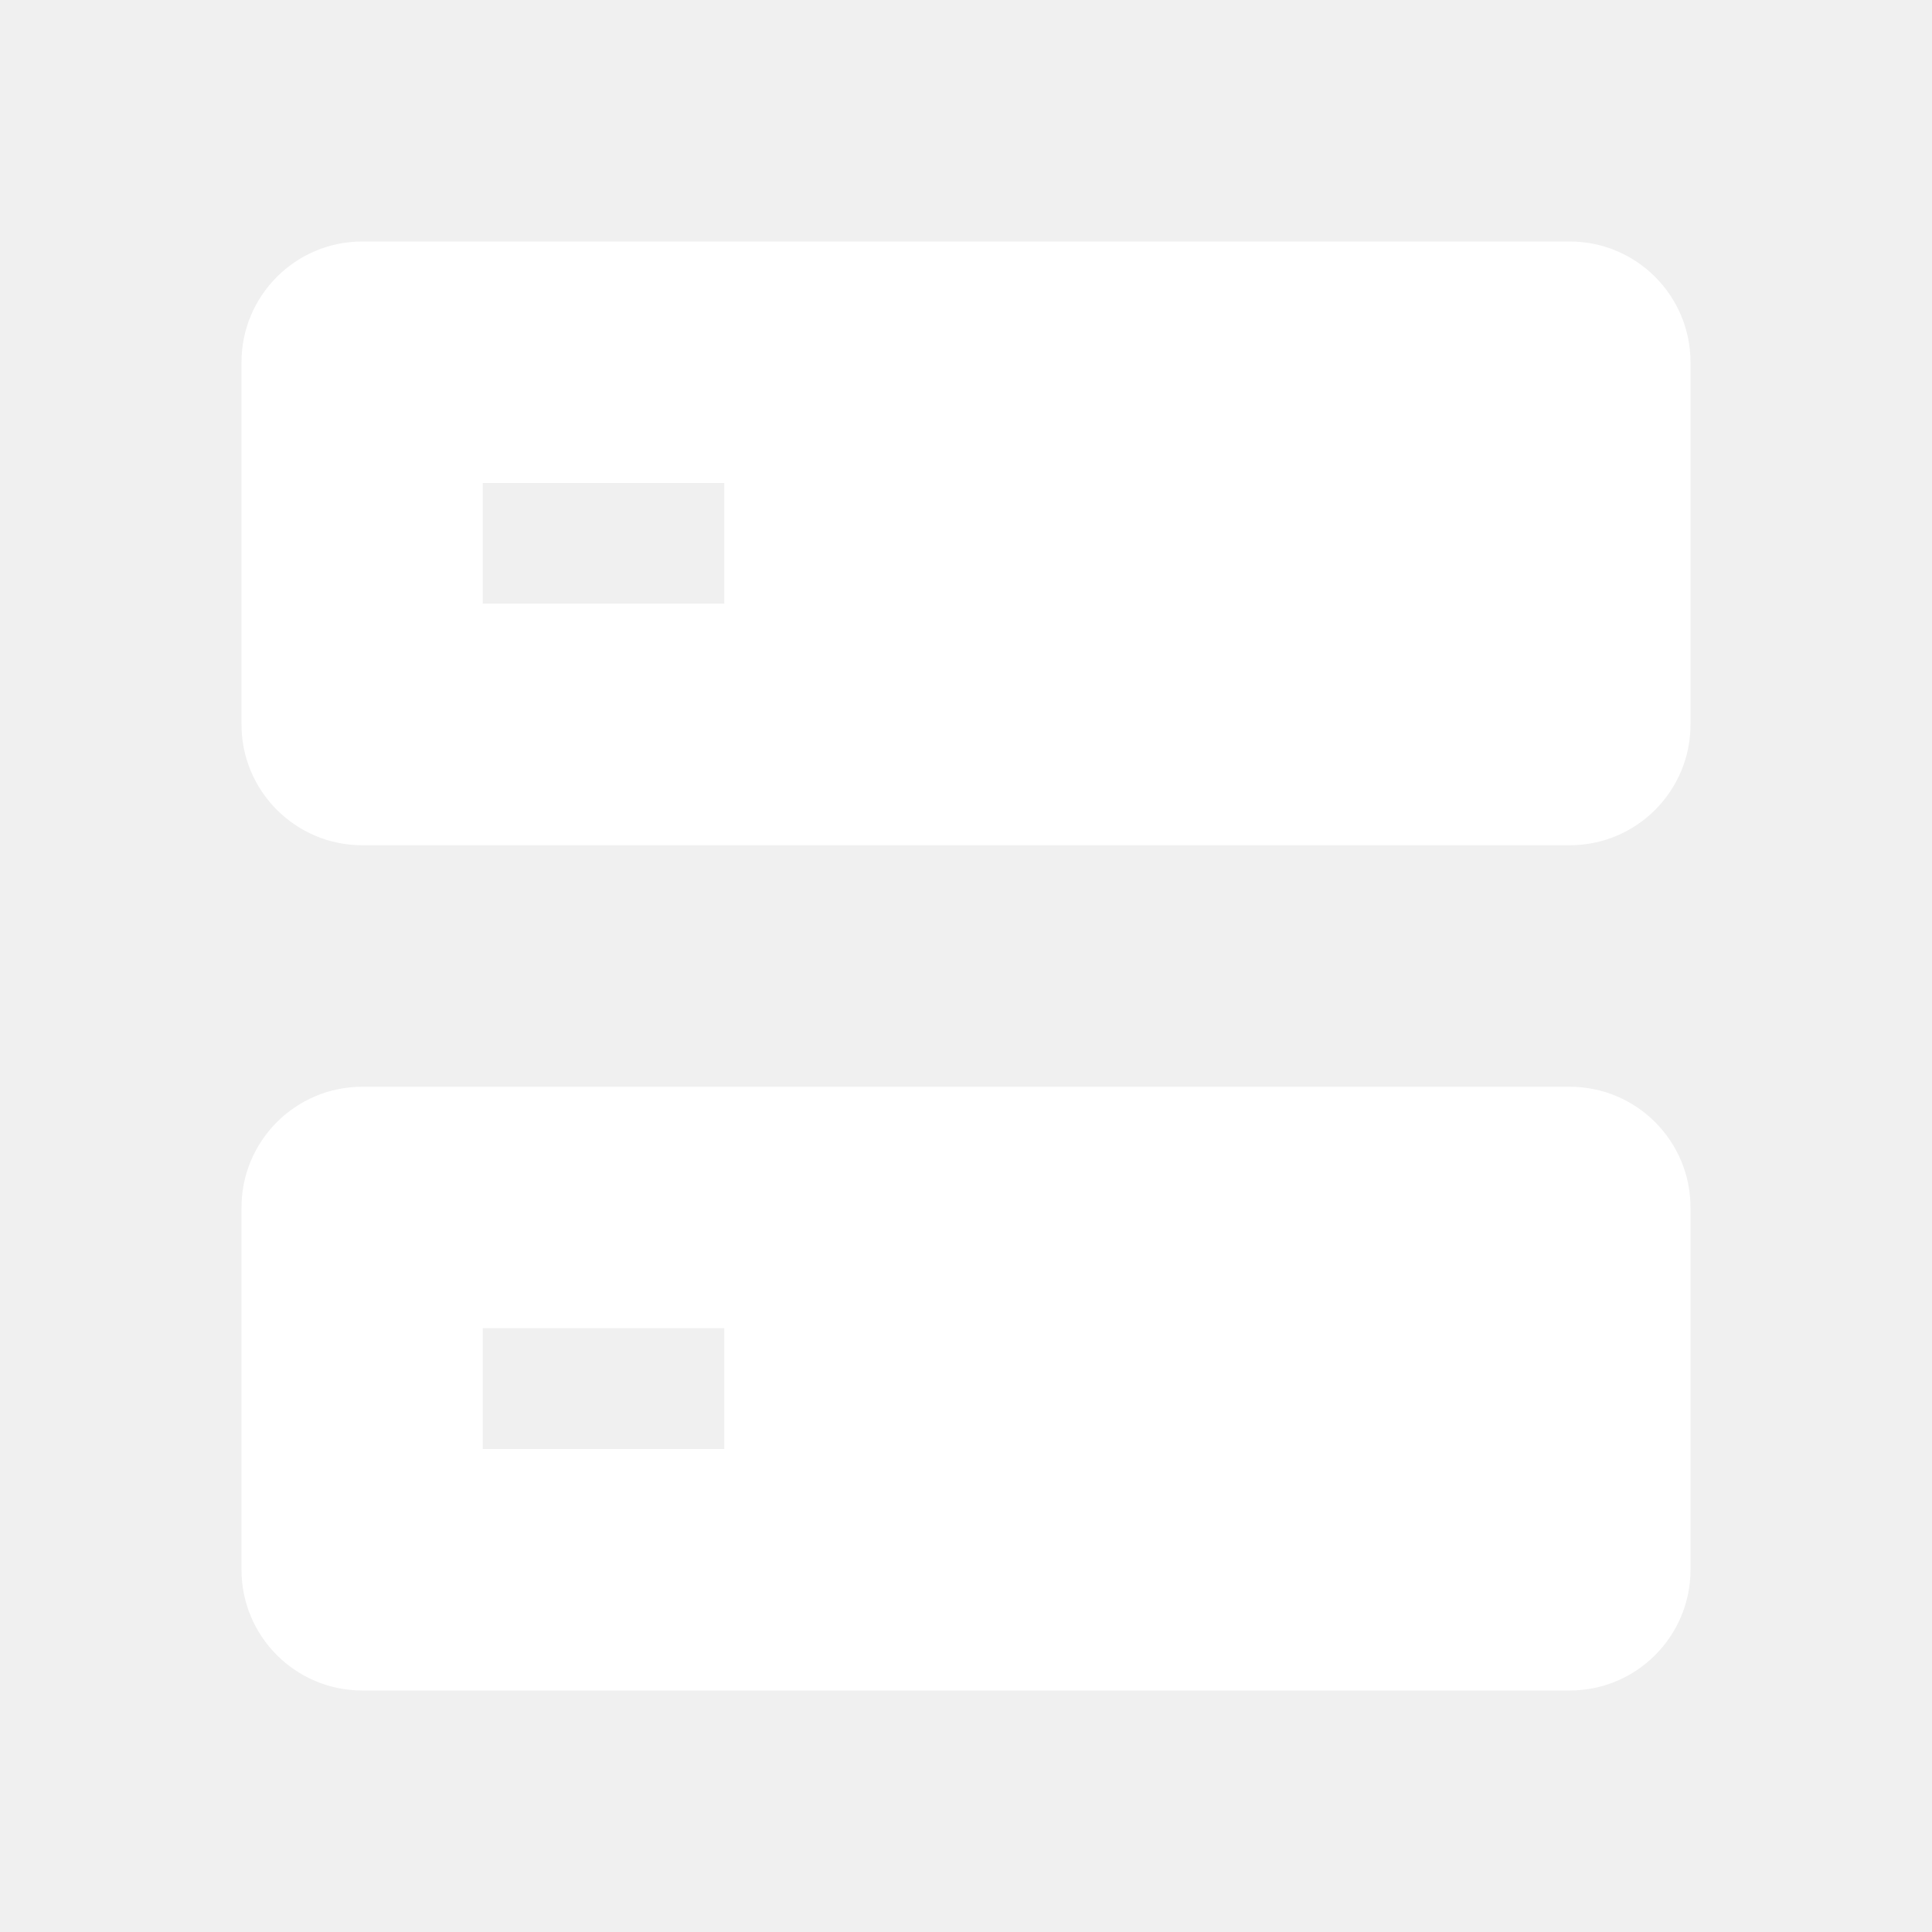
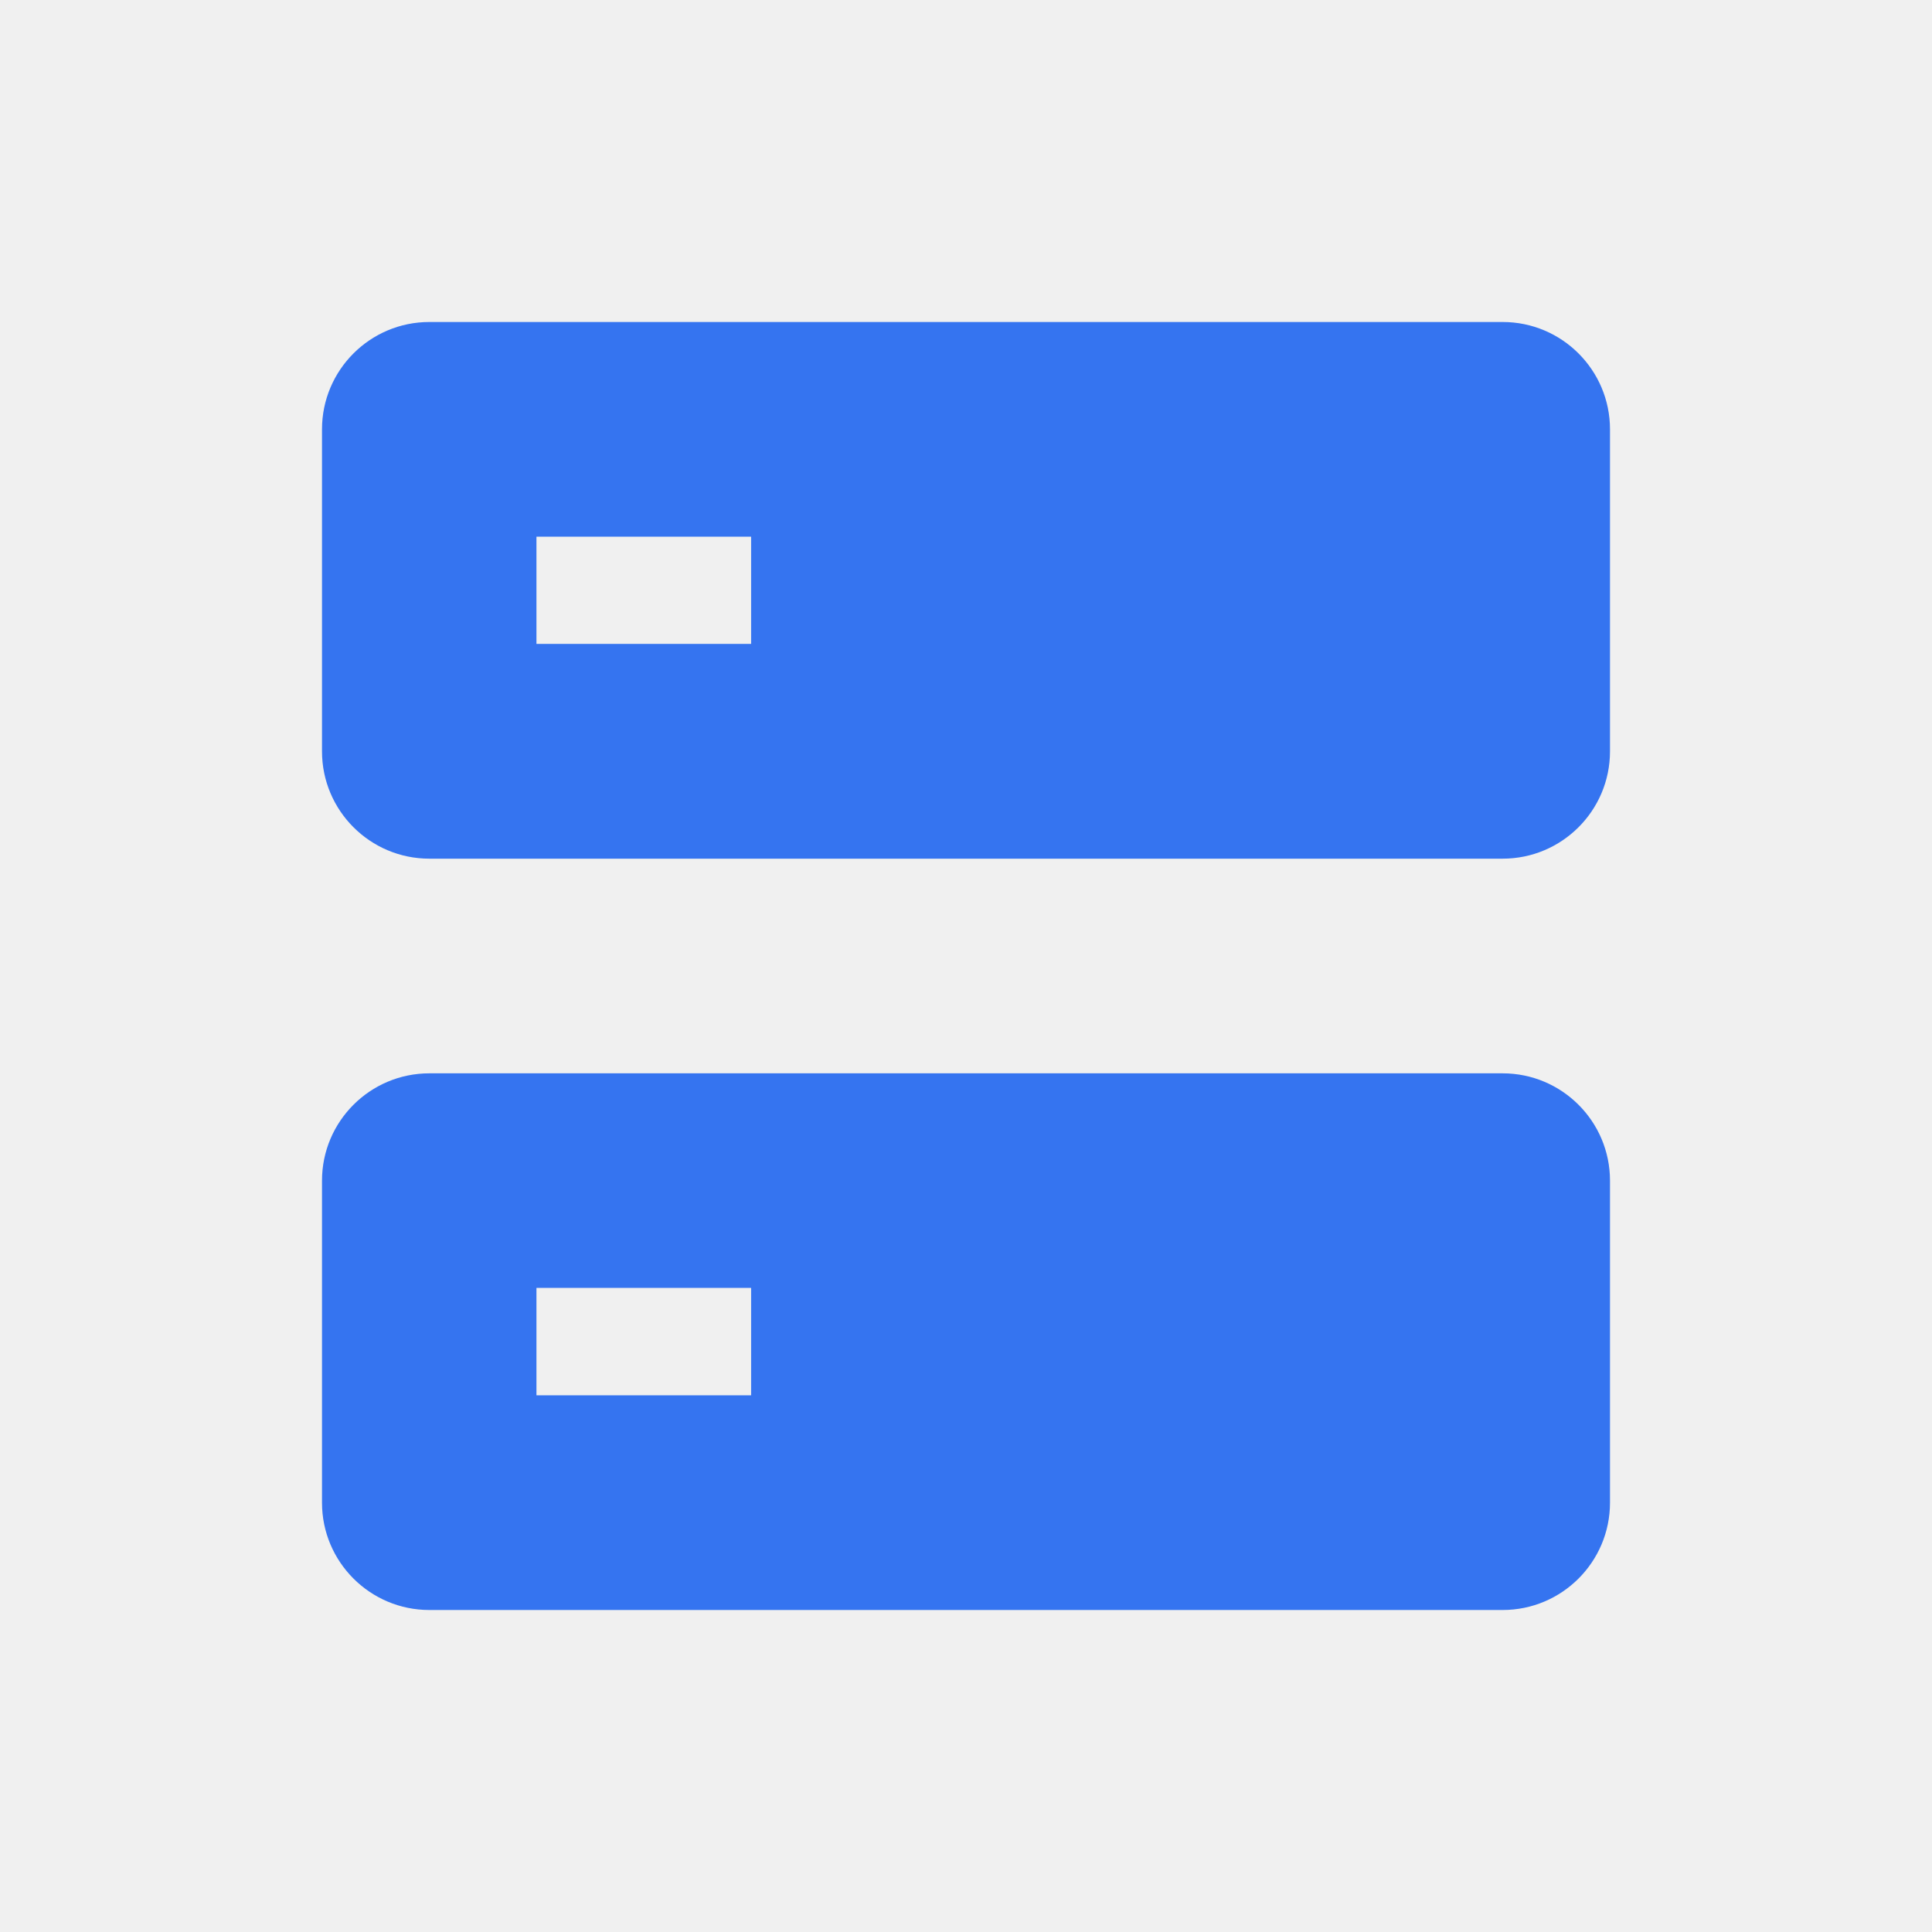
- <svg xmlns="http://www.w3.org/2000/svg" width="16" height="16" viewBox="0 0 16 16" fill="none">
-   <path d="M13 9C13.552 9 14 9.448 14 10V13C14 13.552 13.552 14 13 14H3C2.448 14 2 13.552 2 13V10C2 9.448 2.448 9 3 9H13ZM3.998 10.999V12H5.998V10.999H3.998ZM13 2C13.552 2 14 2.448 14 3V6C14 6.552 13.552 7 13 7H3C2.448 7 2 6.552 2 6V3C2 2.448 2.448 2 3 2H13ZM3.998 4V4.999H5.998V4H3.998Z" fill="white" />
+ <svg xmlns="http://www.w3.org/2000/svg" width="18" height="18" viewBox="0 0 18 18" fill="none">
+   <path d="M14 10C14.552 10 15 10.448 15 11V14C15 14.552 14.552 15 14 15H4C3.448 15 3 14.552 3 14V11C3 10.448 3.448 10 4 10H14ZM4.998 11.999V13H6.998V11.999H4.998ZM14 3C14.552 3 15 3.448 15 4V7C15 7.552 14.552 8 14 8H4C3.448 8 3 7.552 3 7V4C3 3.448 3.448 3 4 3H14ZM4.998 5V5.999H6.998V5H4.998Z" fill="#3574F0" />
</svg>
